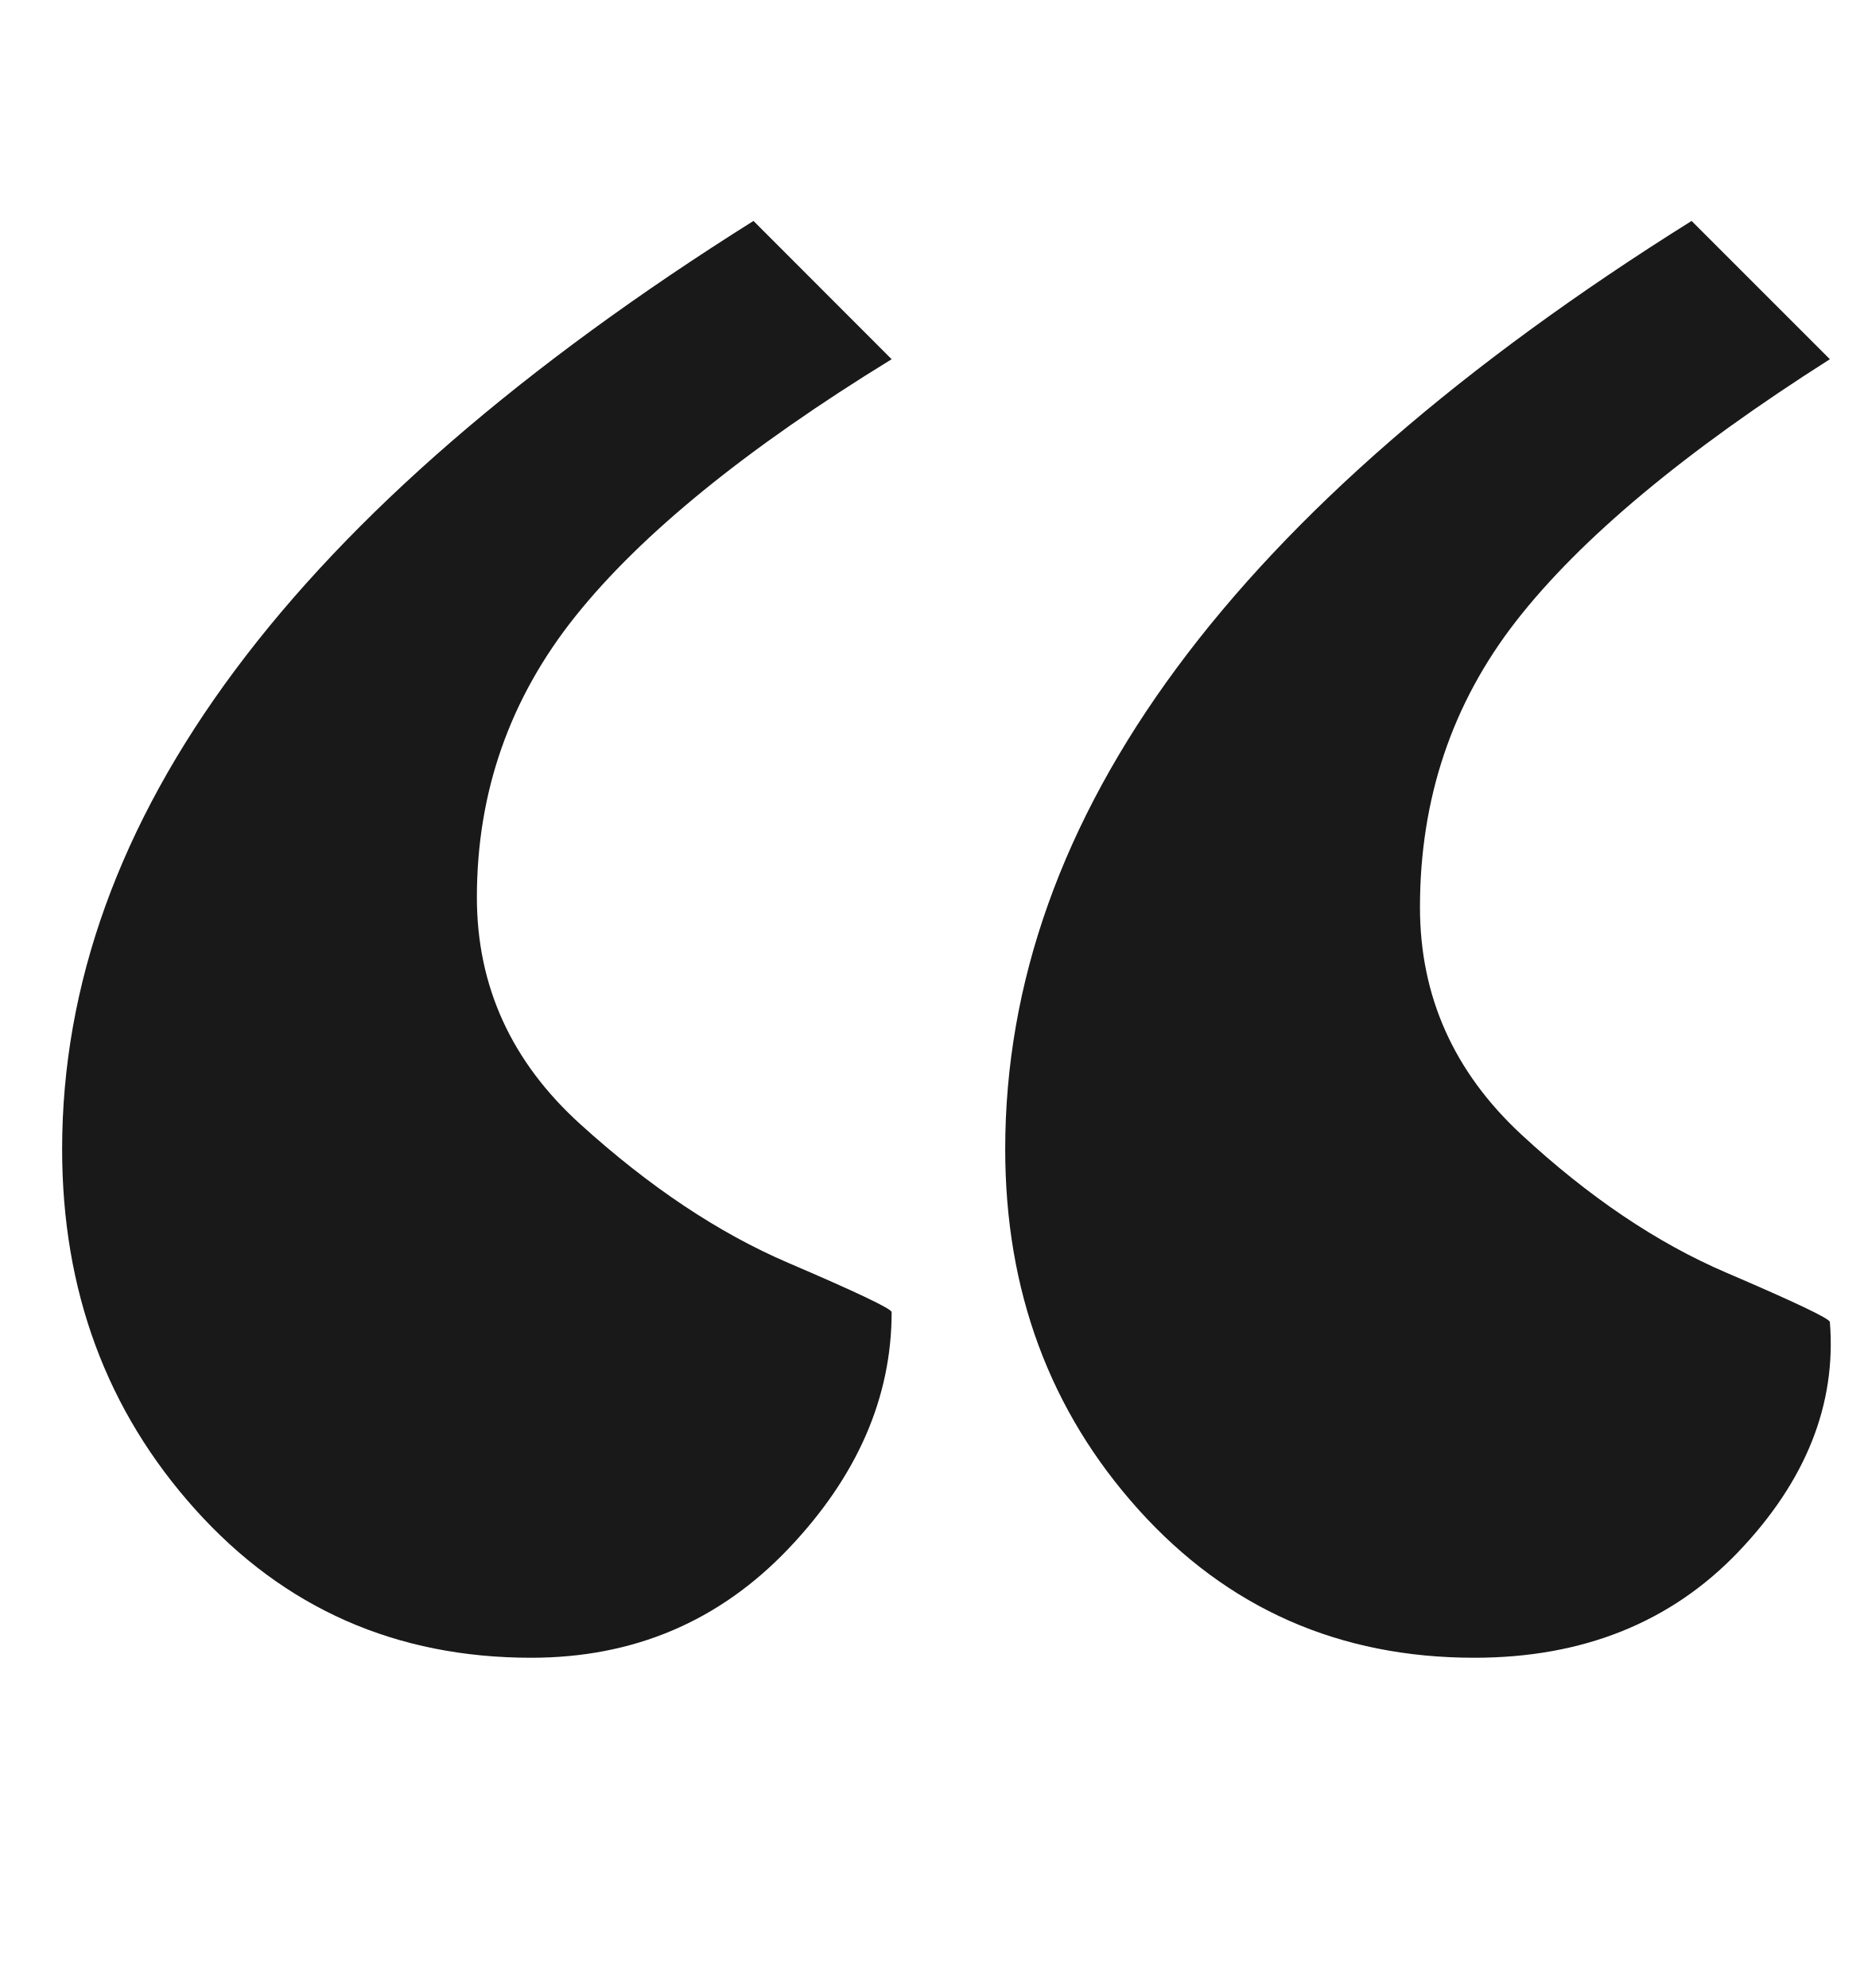
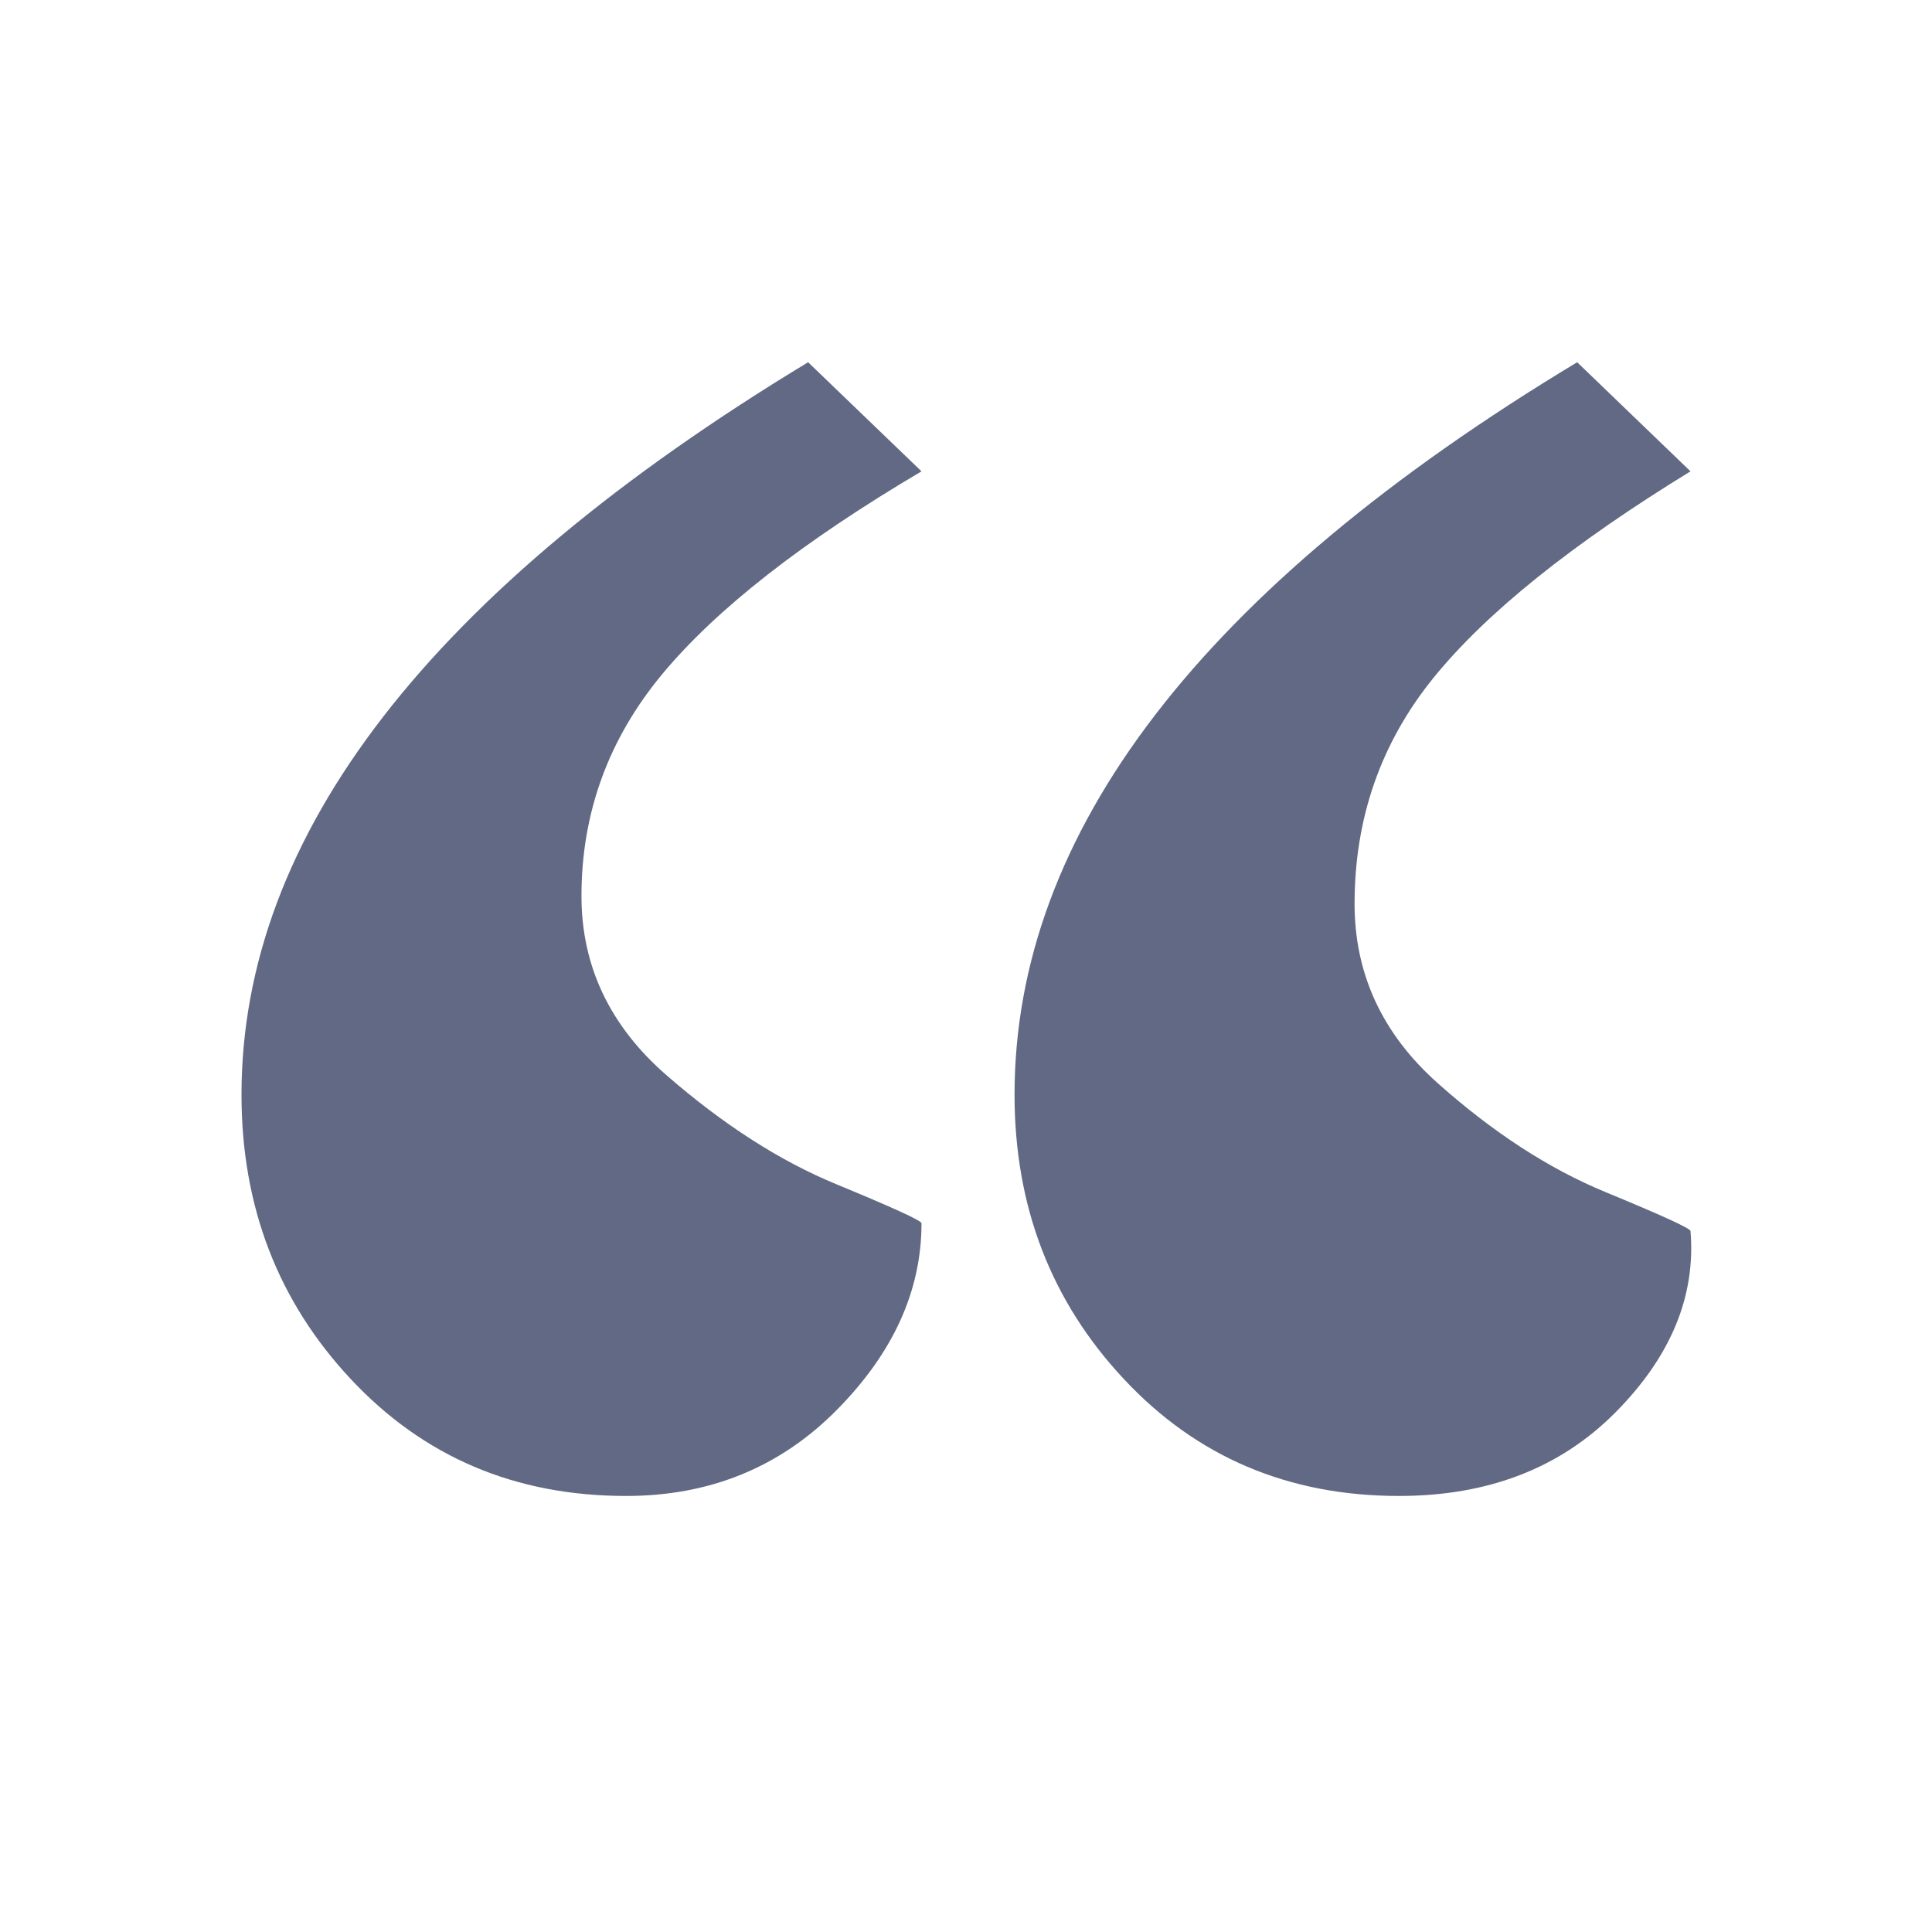
- <svg xmlns="http://www.w3.org/2000/svg" width="15px" height="16px" viewBox="0 0 15 16" version="1.1">
+ <svg xmlns="http://www.w3.org/2000/svg" width="32px" height="32px" viewBox="0 0 32 32" version="1.1">
  <defs />
-   <g id="Page-1" stroke="none" stroke-width="1" fill="none" fill-rule="evenodd">
-     <g id="Group" transform="translate(-140, -21)" />
-     <g id="blockquote" transform="translate(-0.5, 0)" fill="#000000" opacity="0.9">
-       <path d="M4.775,1.778 C3.689,1.778 2.788,2.175 2.073,2.97 C1.358,3.765 1,4.732 1,5.871 C1,8.52 2.855,11.011 6.564,13.342 L7.676,12.229 C6.511,11.514 5.663,10.825 5.133,10.163 C4.603,9.501 4.338,8.746 4.338,7.898 C4.338,7.183 4.616,6.573 5.173,6.07 C5.729,5.566 6.285,5.196 6.842,4.957 C7.398,4.719 7.676,4.586 7.676,4.56 C7.676,3.871 7.398,3.235 6.842,2.652 C6.285,2.069 5.597,1.778 4.775,1.778 L4.775,1.778 Z M12.366,1.778 C11.279,1.778 10.379,2.175 9.663,2.97 C8.948,3.765 8.59,4.732 8.59,5.871 C8.59,8.547 10.432,11.037 14.114,13.342 L15.227,12.229 C14.061,11.488 13.22,10.786 12.703,10.123 C12.187,9.461 11.928,8.693 11.928,7.818 C11.928,7.103 12.2,6.494 12.743,5.99 C13.286,5.487 13.836,5.116 14.392,4.878 C14.949,4.639 15.227,4.507 15.227,4.48 C15.28,3.818 15.035,3.202 14.492,2.632 C13.949,2.063 13.24,1.778 12.366,1.778 L12.366,1.778 Z" id="Shape-15" transform="translate(8.113402, 7.560056) scale(1, -1) translate(-8.113402, -7.560056) " />
+   <g id="Icons" stroke="none" stroke-width="1" fill="none" fill-rule="evenodd">
+     <g id="blockquote" fill="#505977" opacity="0.9">
+       <path d="M10.369,6 C8.536,6 7.017,6.645 5.81,7.936 C4.603,9.226 4,10.797 4,12.646 C4,16.948 7.128,20.992 13.385,24.778 L15.263,22.971 C13.296,21.809 11.866,20.691 10.972,19.616 C10.078,18.54 9.631,17.314 9.631,15.937 C9.631,14.776 10.101,13.786 11.039,12.969 C11.978,12.152 12.916,11.549 13.855,11.162 C14.793,10.775 15.263,10.56 15.263,10.517 C15.263,9.398 14.793,8.366 13.855,7.42 C12.916,6.473 11.754,6 10.369,6 L10.369,6 Z M23.173,6 C21.341,6 19.821,6.645 18.615,7.936 C17.408,9.226 16.804,10.797 16.804,12.646 C16.804,16.991 19.911,21.035 26.123,24.778 L28,22.971 C26.034,21.766 24.615,20.626 23.743,19.551 C22.872,18.475 22.436,17.228 22.436,15.808 C22.436,14.647 22.894,13.657 23.81,12.84 C24.726,12.023 25.654,11.42 26.592,11.033 C27.531,10.646 28,10.431 28,10.388 C28.089,9.312 27.676,8.312 26.76,7.387 C25.844,6.462 24.648,6 23.173,6 L23.173,6 Z" id="Shape-15" transform="translate(16, 15.38889) scale(1, -1) translate(-16, -15.38889) " />
    </g>
  </g>
</svg>
